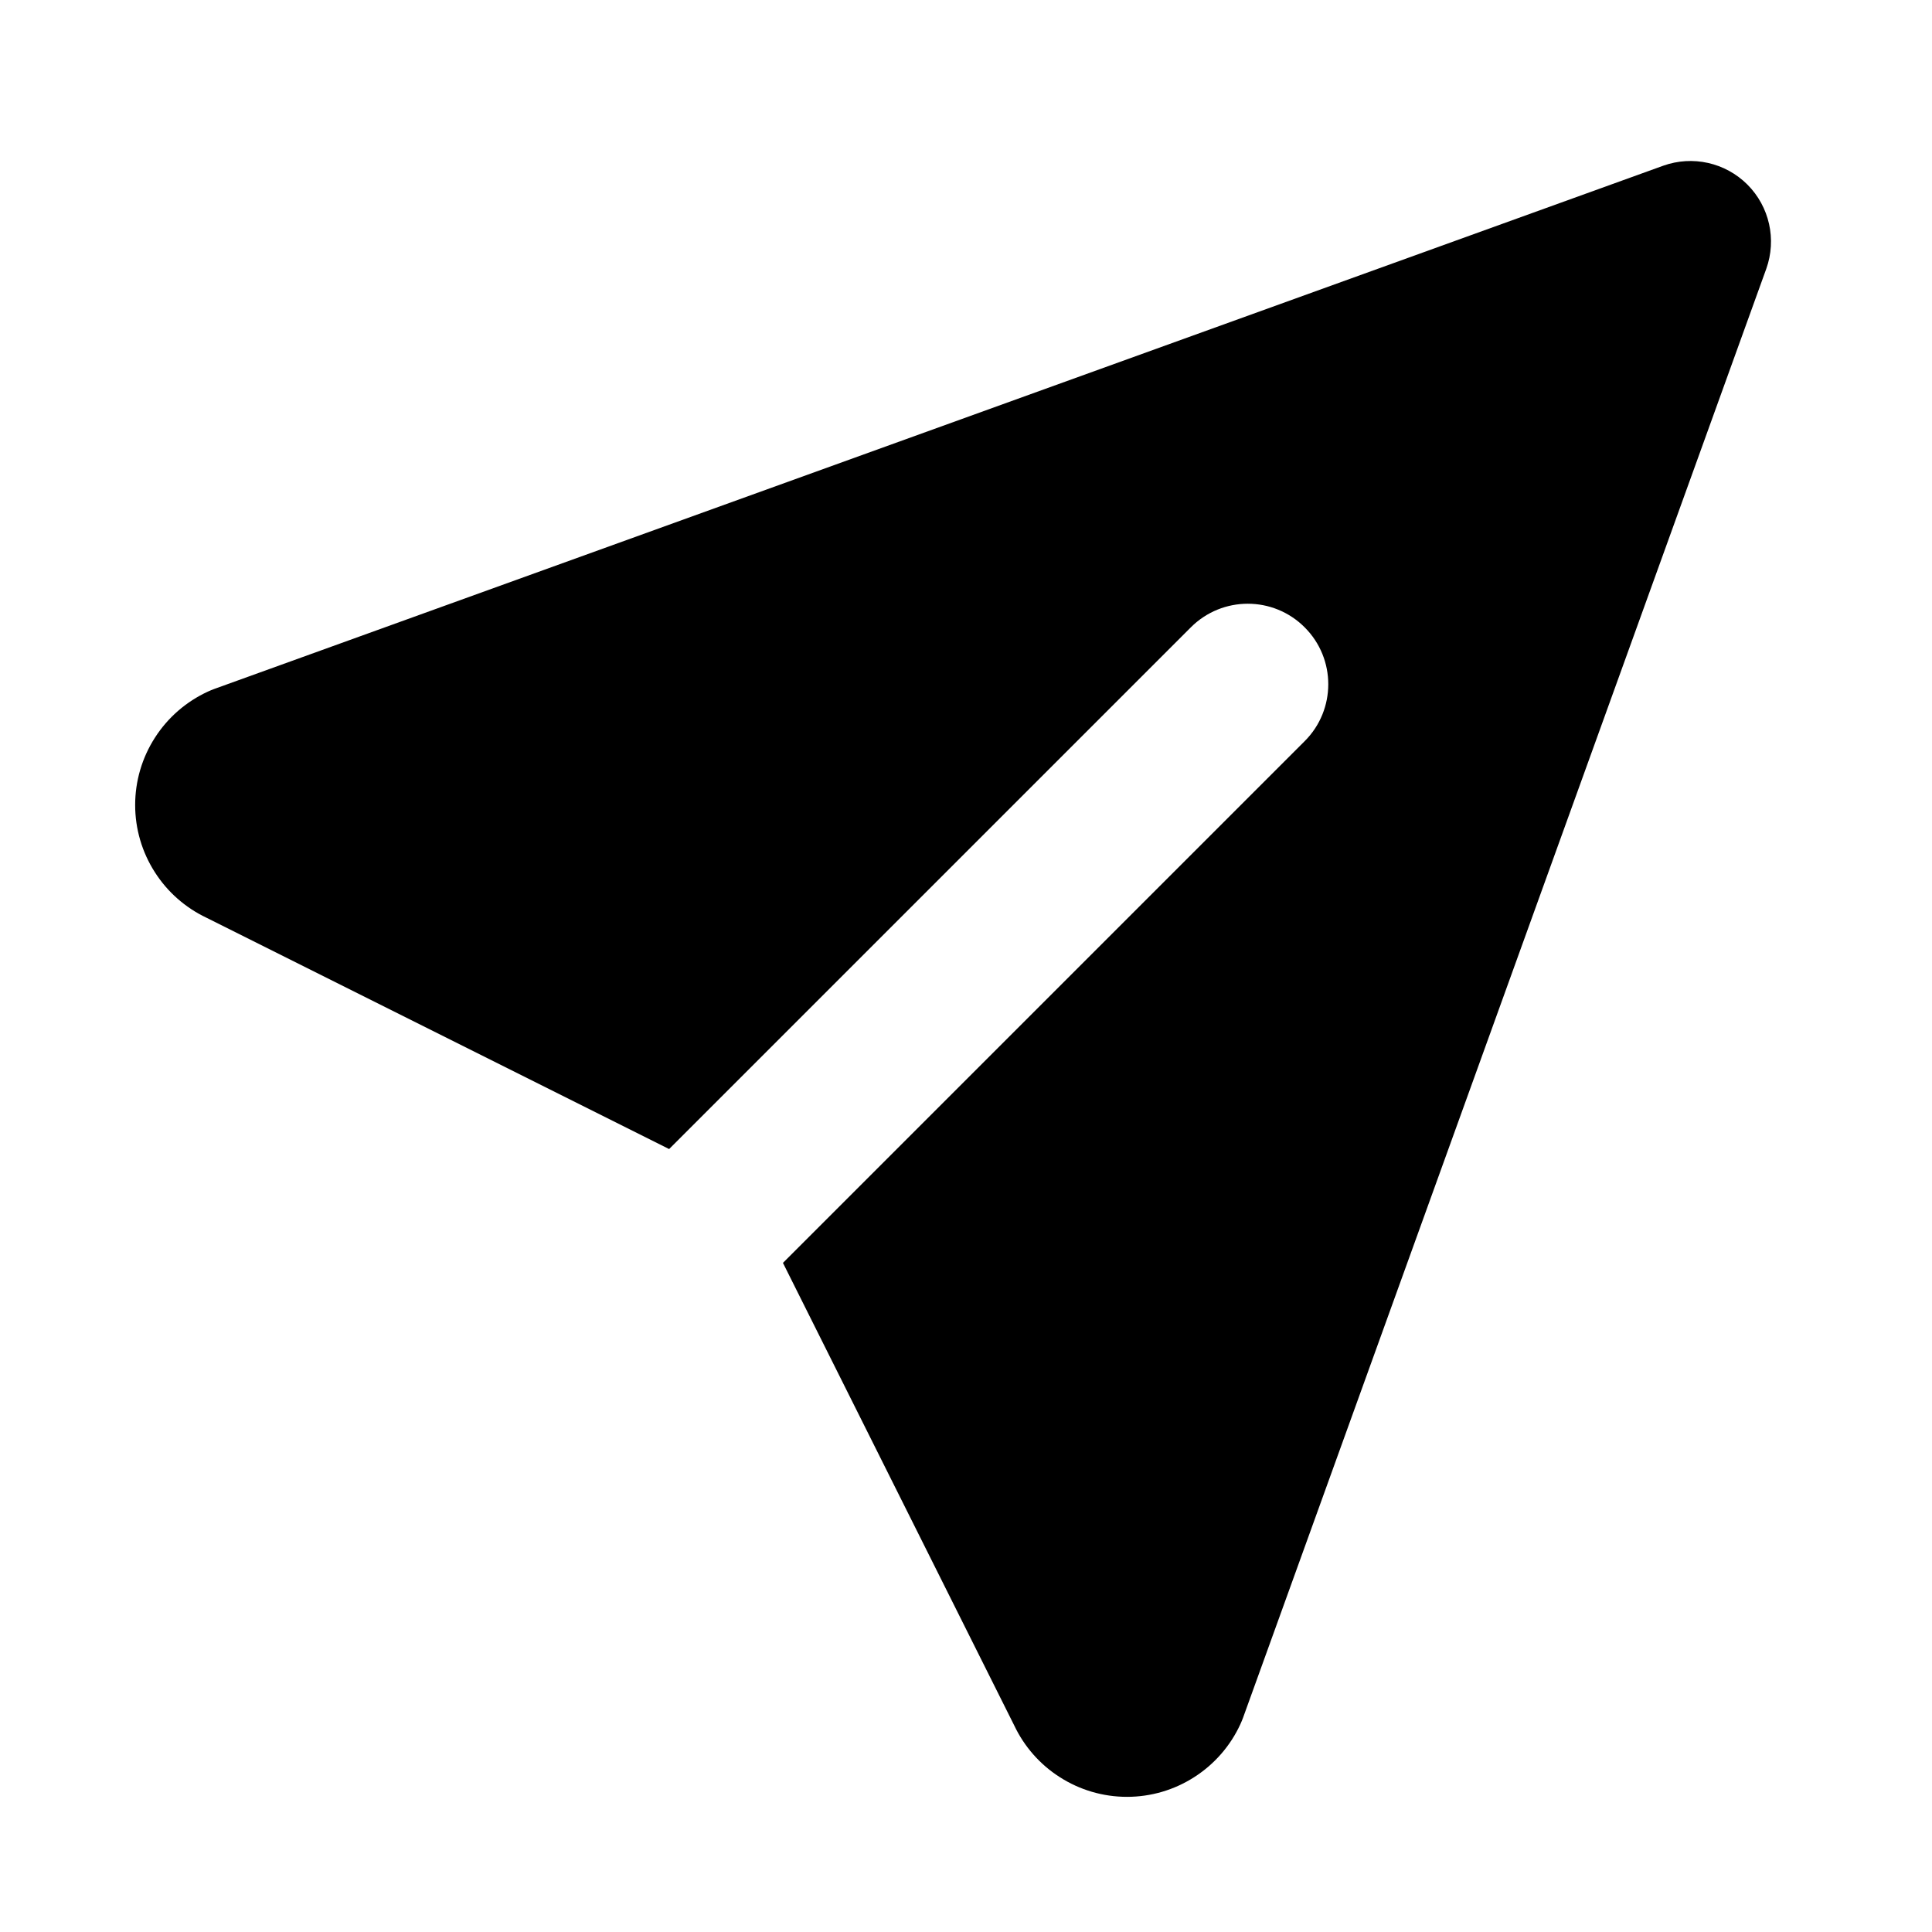
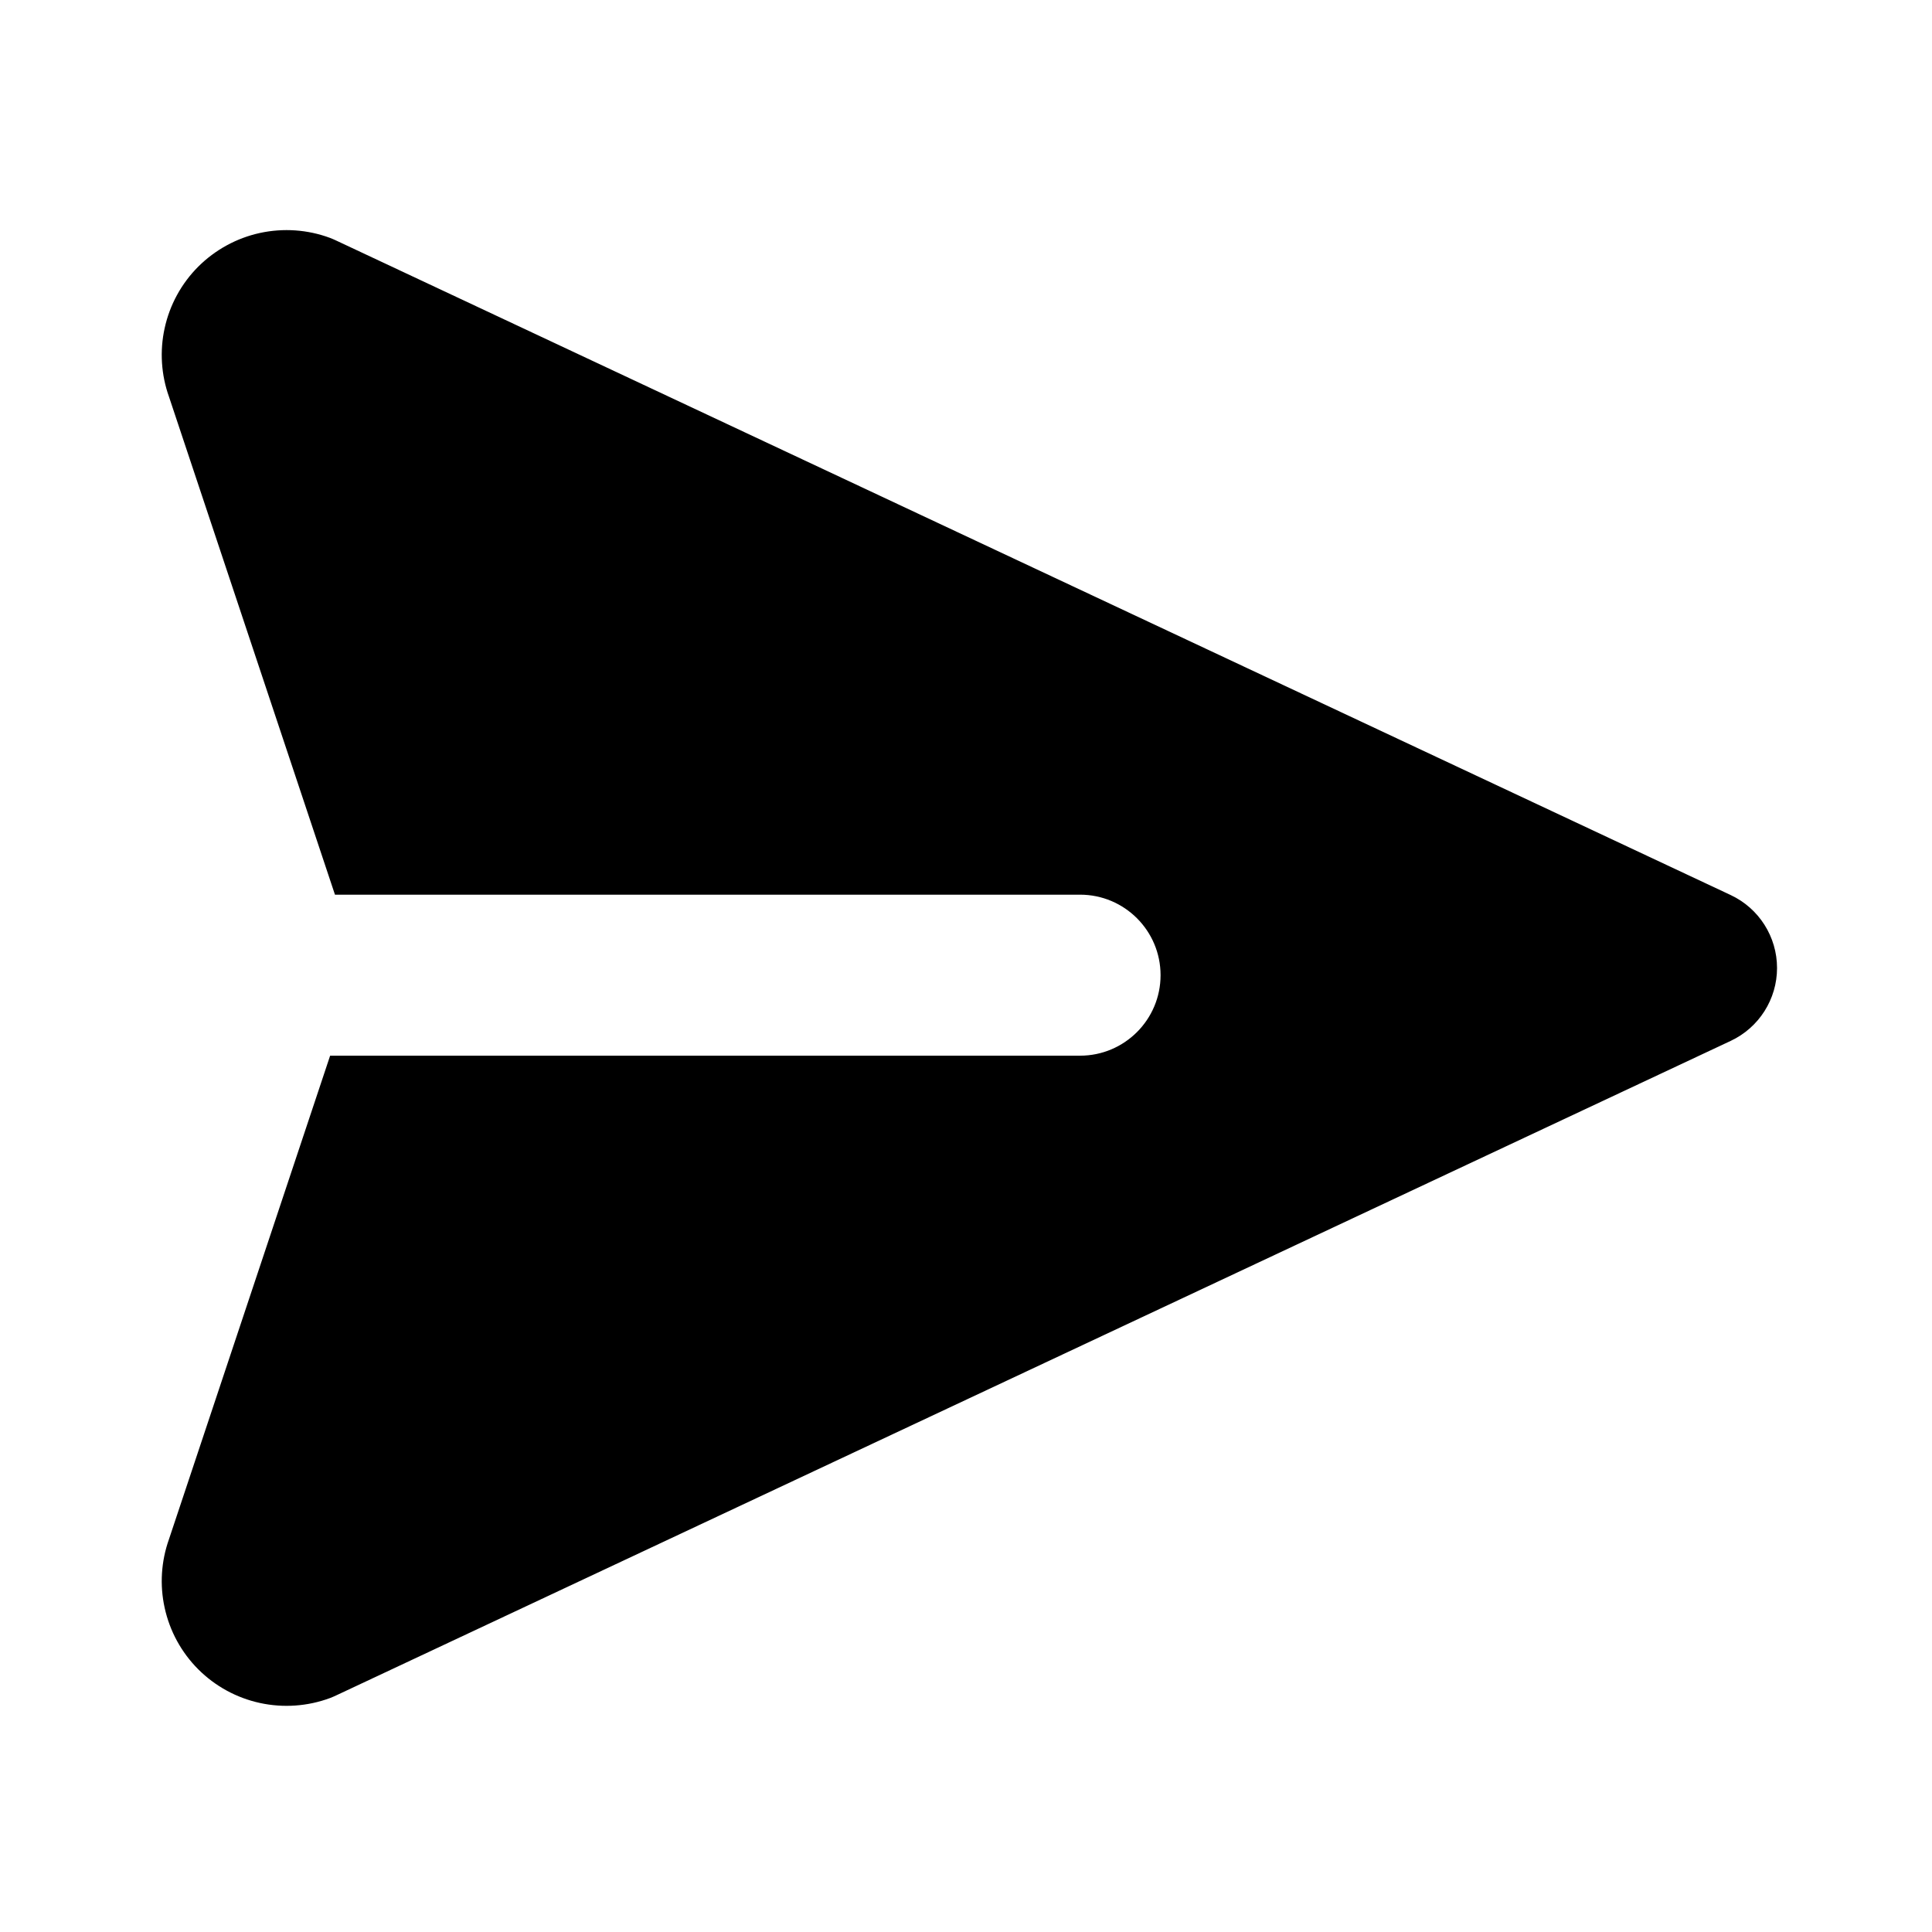
<svg xmlns="http://www.w3.org/2000/svg" width="24" height="24" viewBox="0 0 24 24" fill="none">
-   <path fill-rule="evenodd" clip-rule="evenodd" d="M21.707 2.293C21.981 2.567 22.072 2.975 21.941 3.34L15.441 21.34C15.431 21.366 15.421 21.391 15.409 21.417C15.286 21.686 15.087 21.915 14.837 22.075C14.587 22.236 14.297 22.321 14 22.321C13.703 22.321 13.413 22.236 13.163 22.075C12.919 21.919 12.724 21.697 12.6 21.436L9.726 15.688L16.207 9.207C16.598 8.817 16.598 8.183 16.207 7.793C15.817 7.402 15.184 7.402 14.793 7.793L8.312 14.274L2.564 11.4C2.303 11.276 2.081 11.081 1.925 10.837C1.764 10.587 1.679 10.297 1.679 10C1.679 9.703 1.764 9.413 1.925 9.163C2.085 8.913 2.314 8.715 2.583 8.591C2.609 8.579 2.634 8.569 2.66 8.559L20.66 2.059C21.025 1.928 21.433 2.019 21.707 2.293Z" fill="currentcolor" />
+   <path fill-rule="evenodd" clip-rule="evenodd" d="M21.5 12.93C21.851 12.765 22.075 12.412 22.075 12.025C22.075 11.637 21.851 11.284 21.5 11.119L4.176 2.988C4.151 2.976 4.125 2.965 4.099 2.955C3.821 2.852 3.519 2.831 3.229 2.894C2.939 2.957 2.673 3.103 2.463 3.312C2.253 3.522 2.108 3.788 2.045 4.078C1.983 4.361 2.002 4.656 2.099 4.928L4.161 11.114H13.417C13.969 11.114 14.417 11.562 14.417 12.114C14.417 12.666 13.969 13.114 13.417 13.114H4.101L2.099 19.121C2.002 19.394 1.983 19.688 2.045 19.971C2.108 20.261 2.253 20.527 2.463 20.737C2.673 20.947 2.939 21.092 3.229 21.155C3.519 21.218 3.821 21.197 4.099 21.094C4.125 21.084 4.151 21.073 4.176 21.061L21.5 12.93Z" fill="currentcolor" />
</svg>
